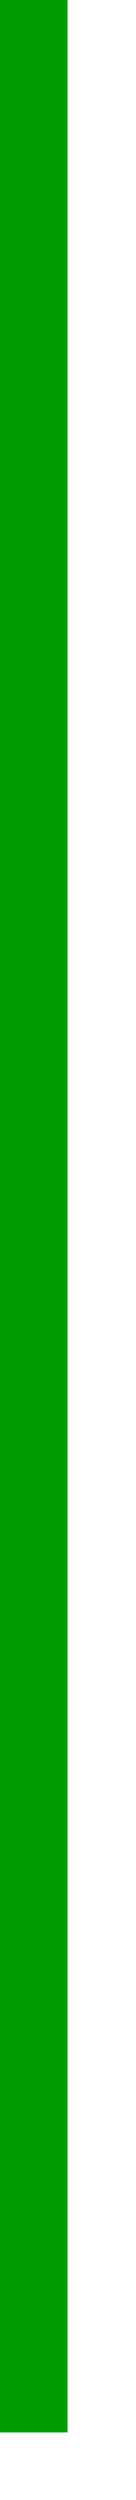
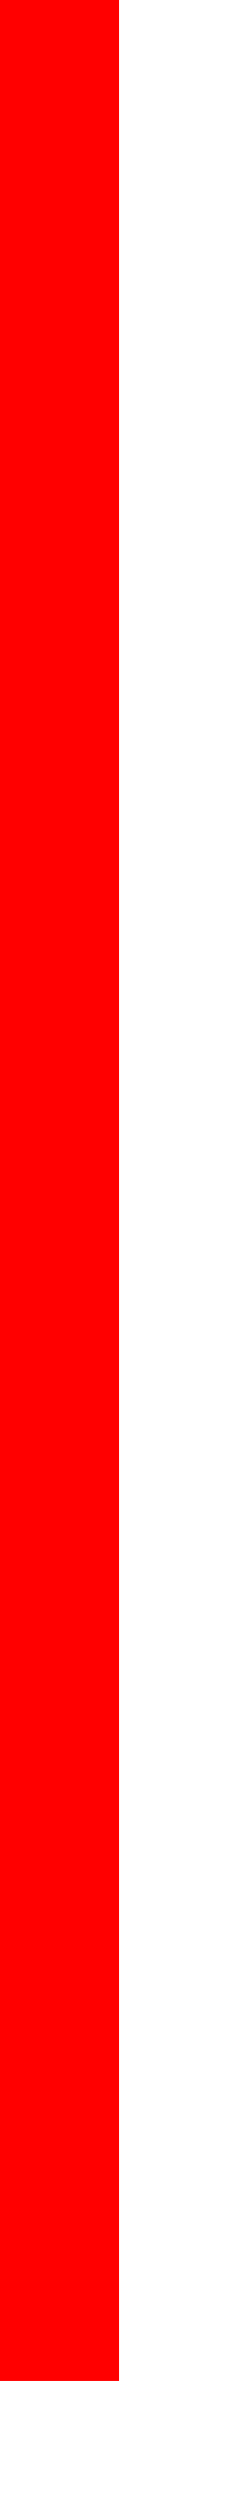
- <svg xmlns="http://www.w3.org/2000/svg" version="1.1" width="2px" height="37px">
-   <g transform="matrix(1 0 0 1 -231 -1595 )">
-     <path d="M 231.5 1595  L 231.5 1631  " stroke-width="1" stroke="#009900" fill="none" />
+ <svg xmlns="http://www.w3.org/2000/svg" version="1.1" width="2px" height="21px">
+   <g transform="matrix(1 0 0 1 -287 -1537 )">
+     <path d="M 287.5 1537  L 287.5 1557  " stroke-width="1" stroke="#ff0000" fill="none" />
  </g>
</svg>
